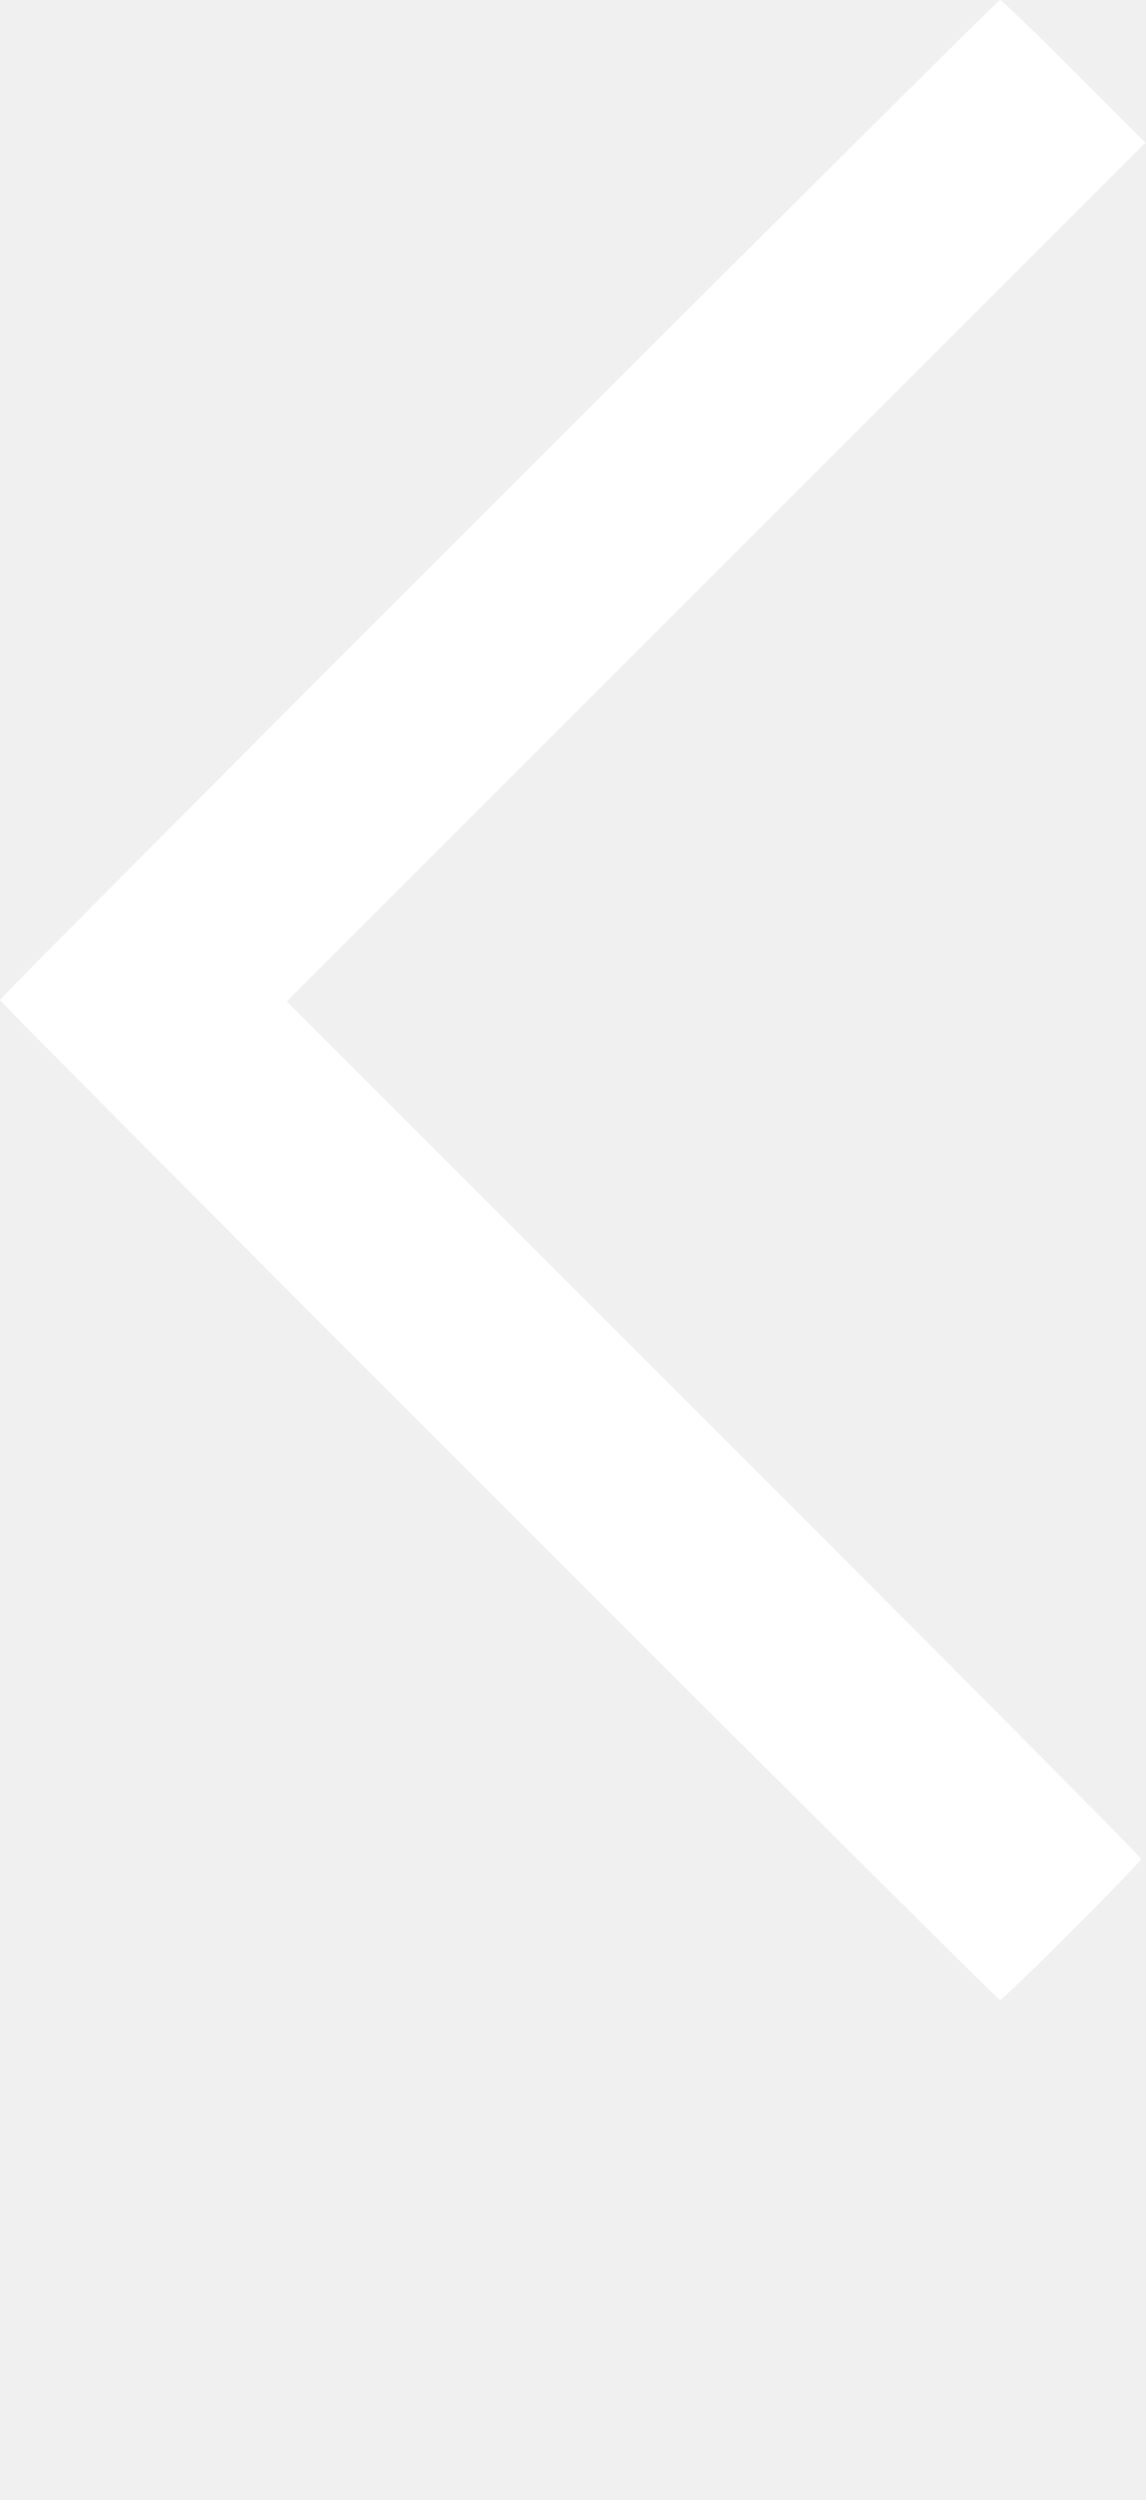
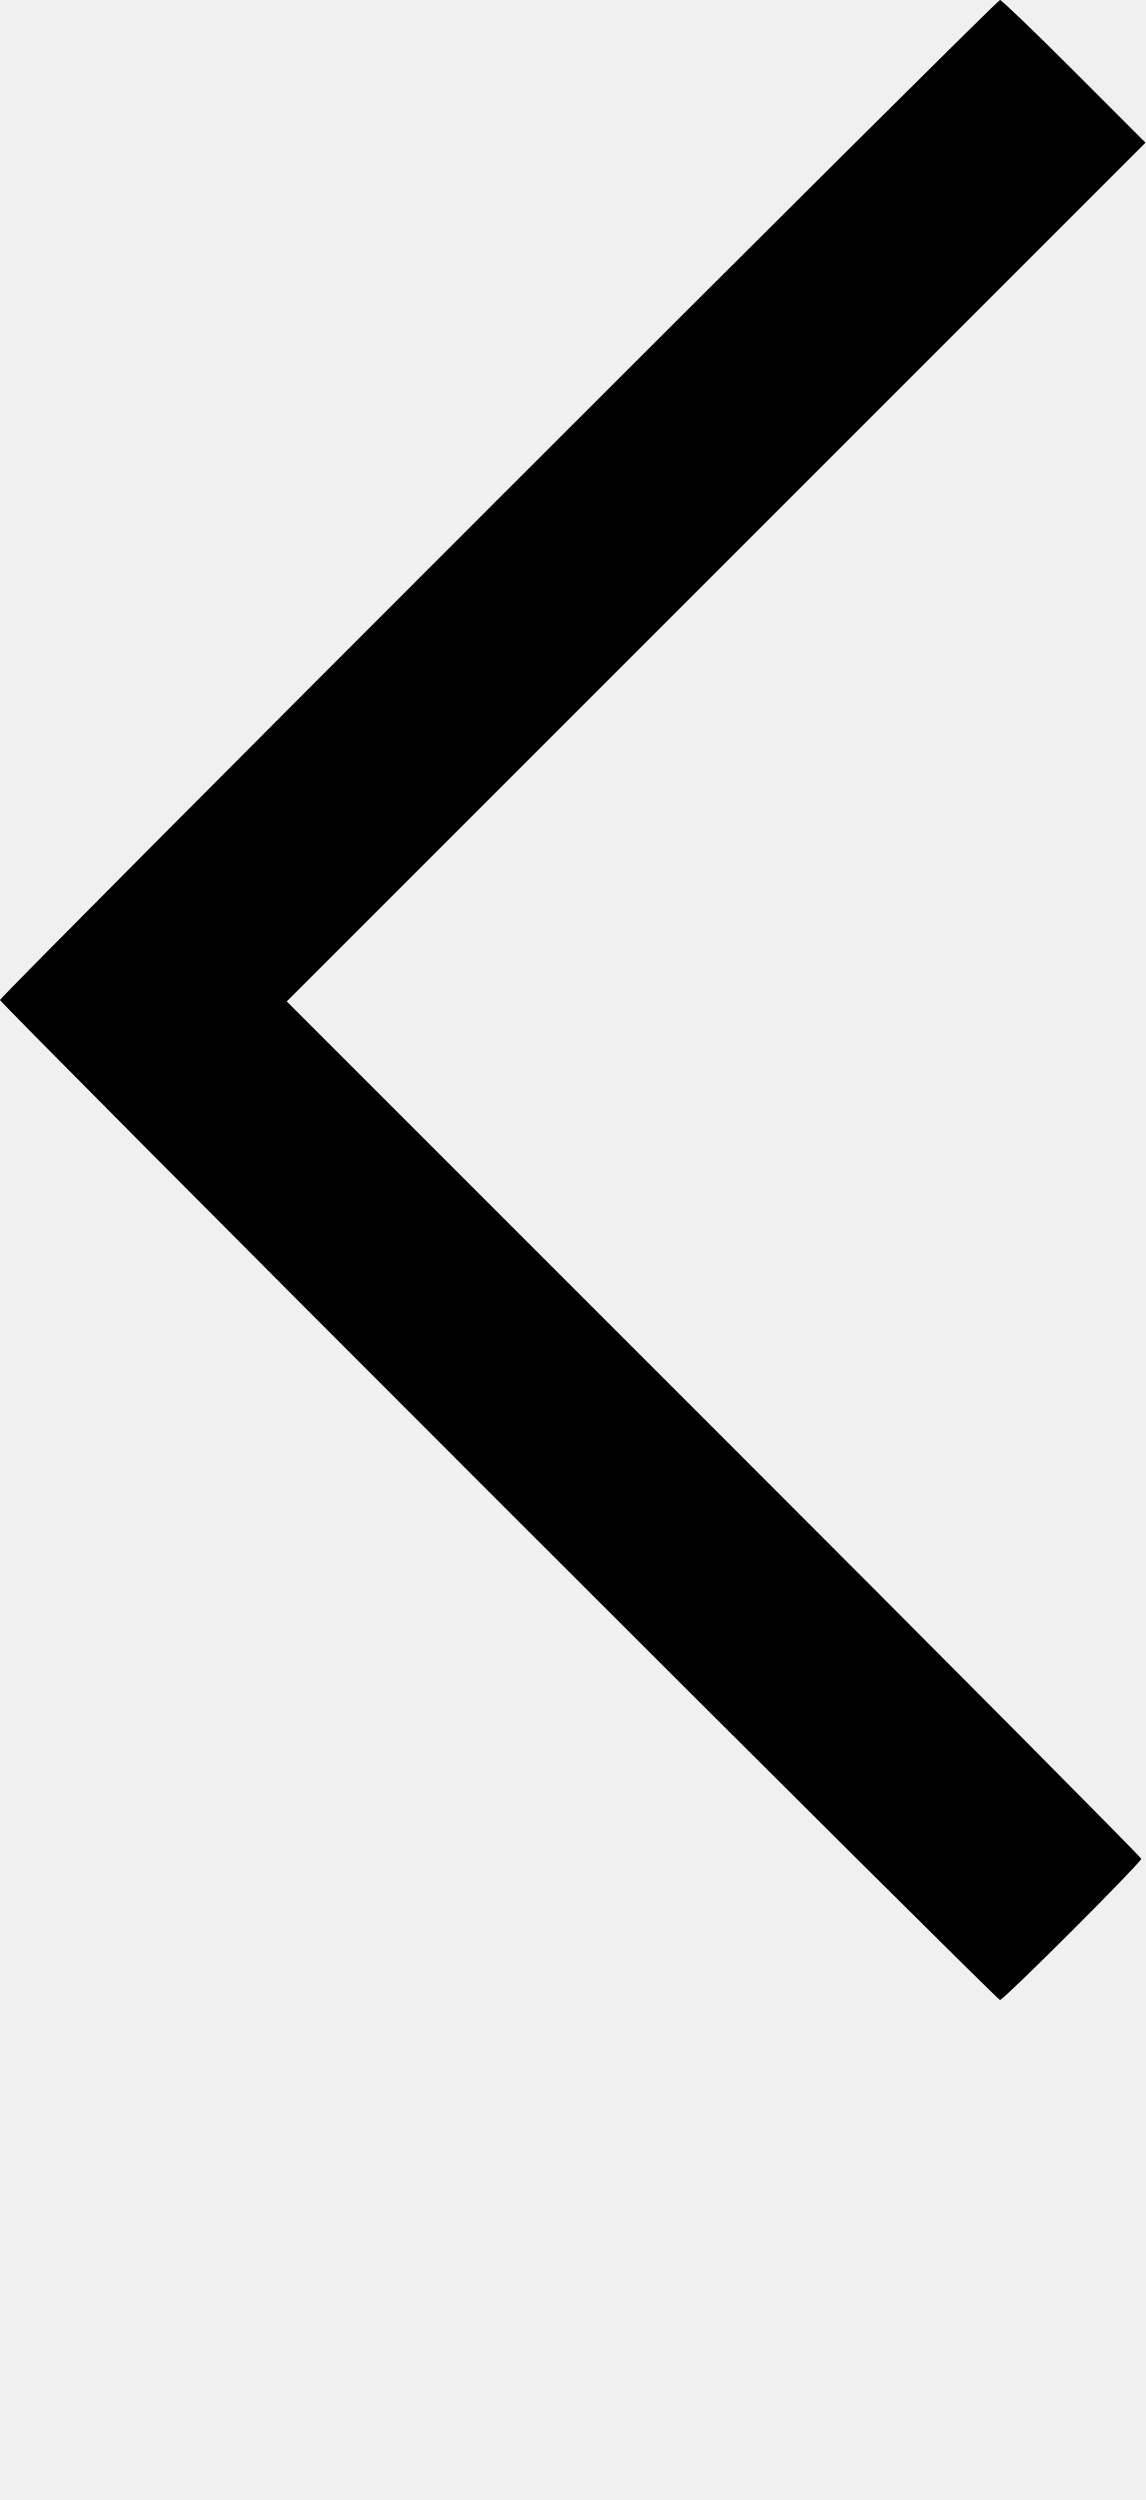
- <svg xmlns="http://www.w3.org/2000/svg" width="1rem" fill="white" class="ico__chevronArrowVertical" aria-hidden="false" role="img" aria-labelledby="iconChevronLeft" viewBox="0 0 501.864 1095.313" version="1.1">
+ <svg xmlns="http://www.w3.org/2000/svg" aria-hidden="true" role="img" aria-labelledby="iconChevronLeft" viewBox="0 0 501.864 1095.313" version="1.1">
  <g transform="translate(1861.249,-1933.78)">
    <path d="m -1642.813,2591.591 c -120.14,-120.141 -218.436,-219.001 -218.436,-219.689 0,-1.64 436.496,-438.122 438.136,-438.122 0.692,0 15.314,14.064 32.493,31.254 l 31.235,31.254 -188.118,188.121 -188.118,188.121 187.186,187.189 c 102.952,102.954 187.186,187.755 187.186,188.447 0,1.633 -60.252,61.864 -61.886,61.864 -0.683,0 -99.538,-98.297 -219.678,-218.439 z" />
  </g>
</svg>
